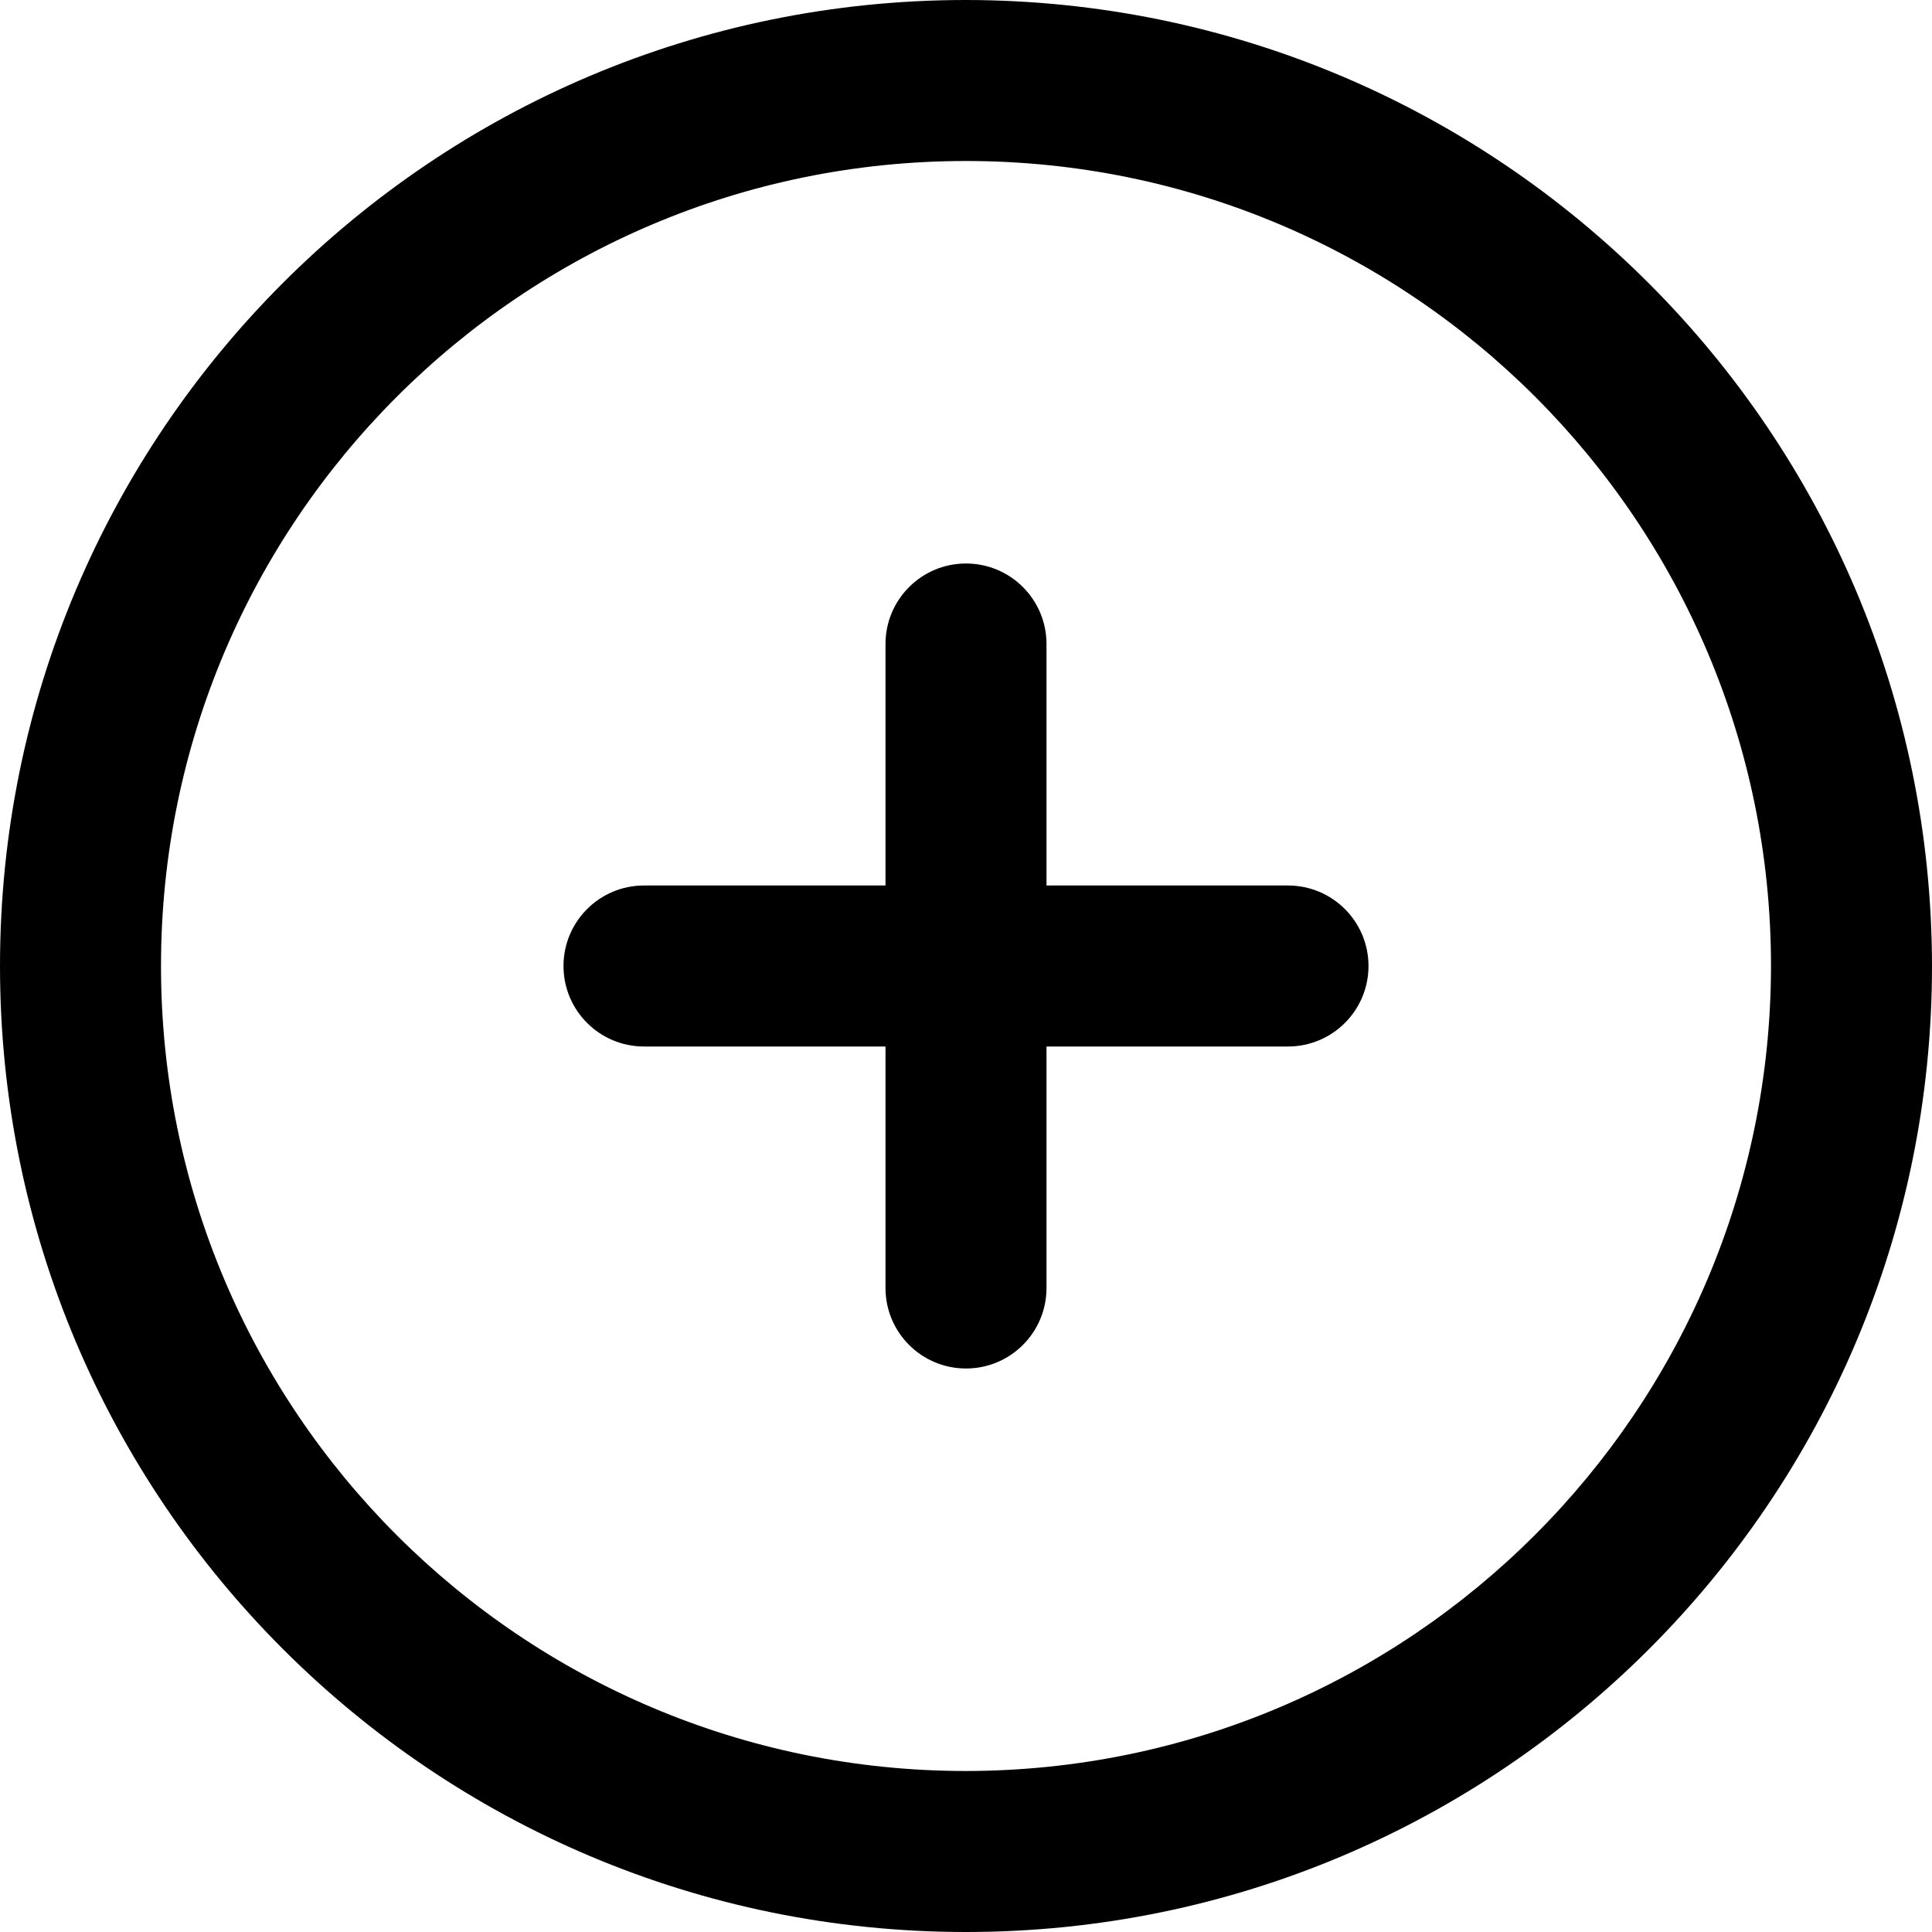
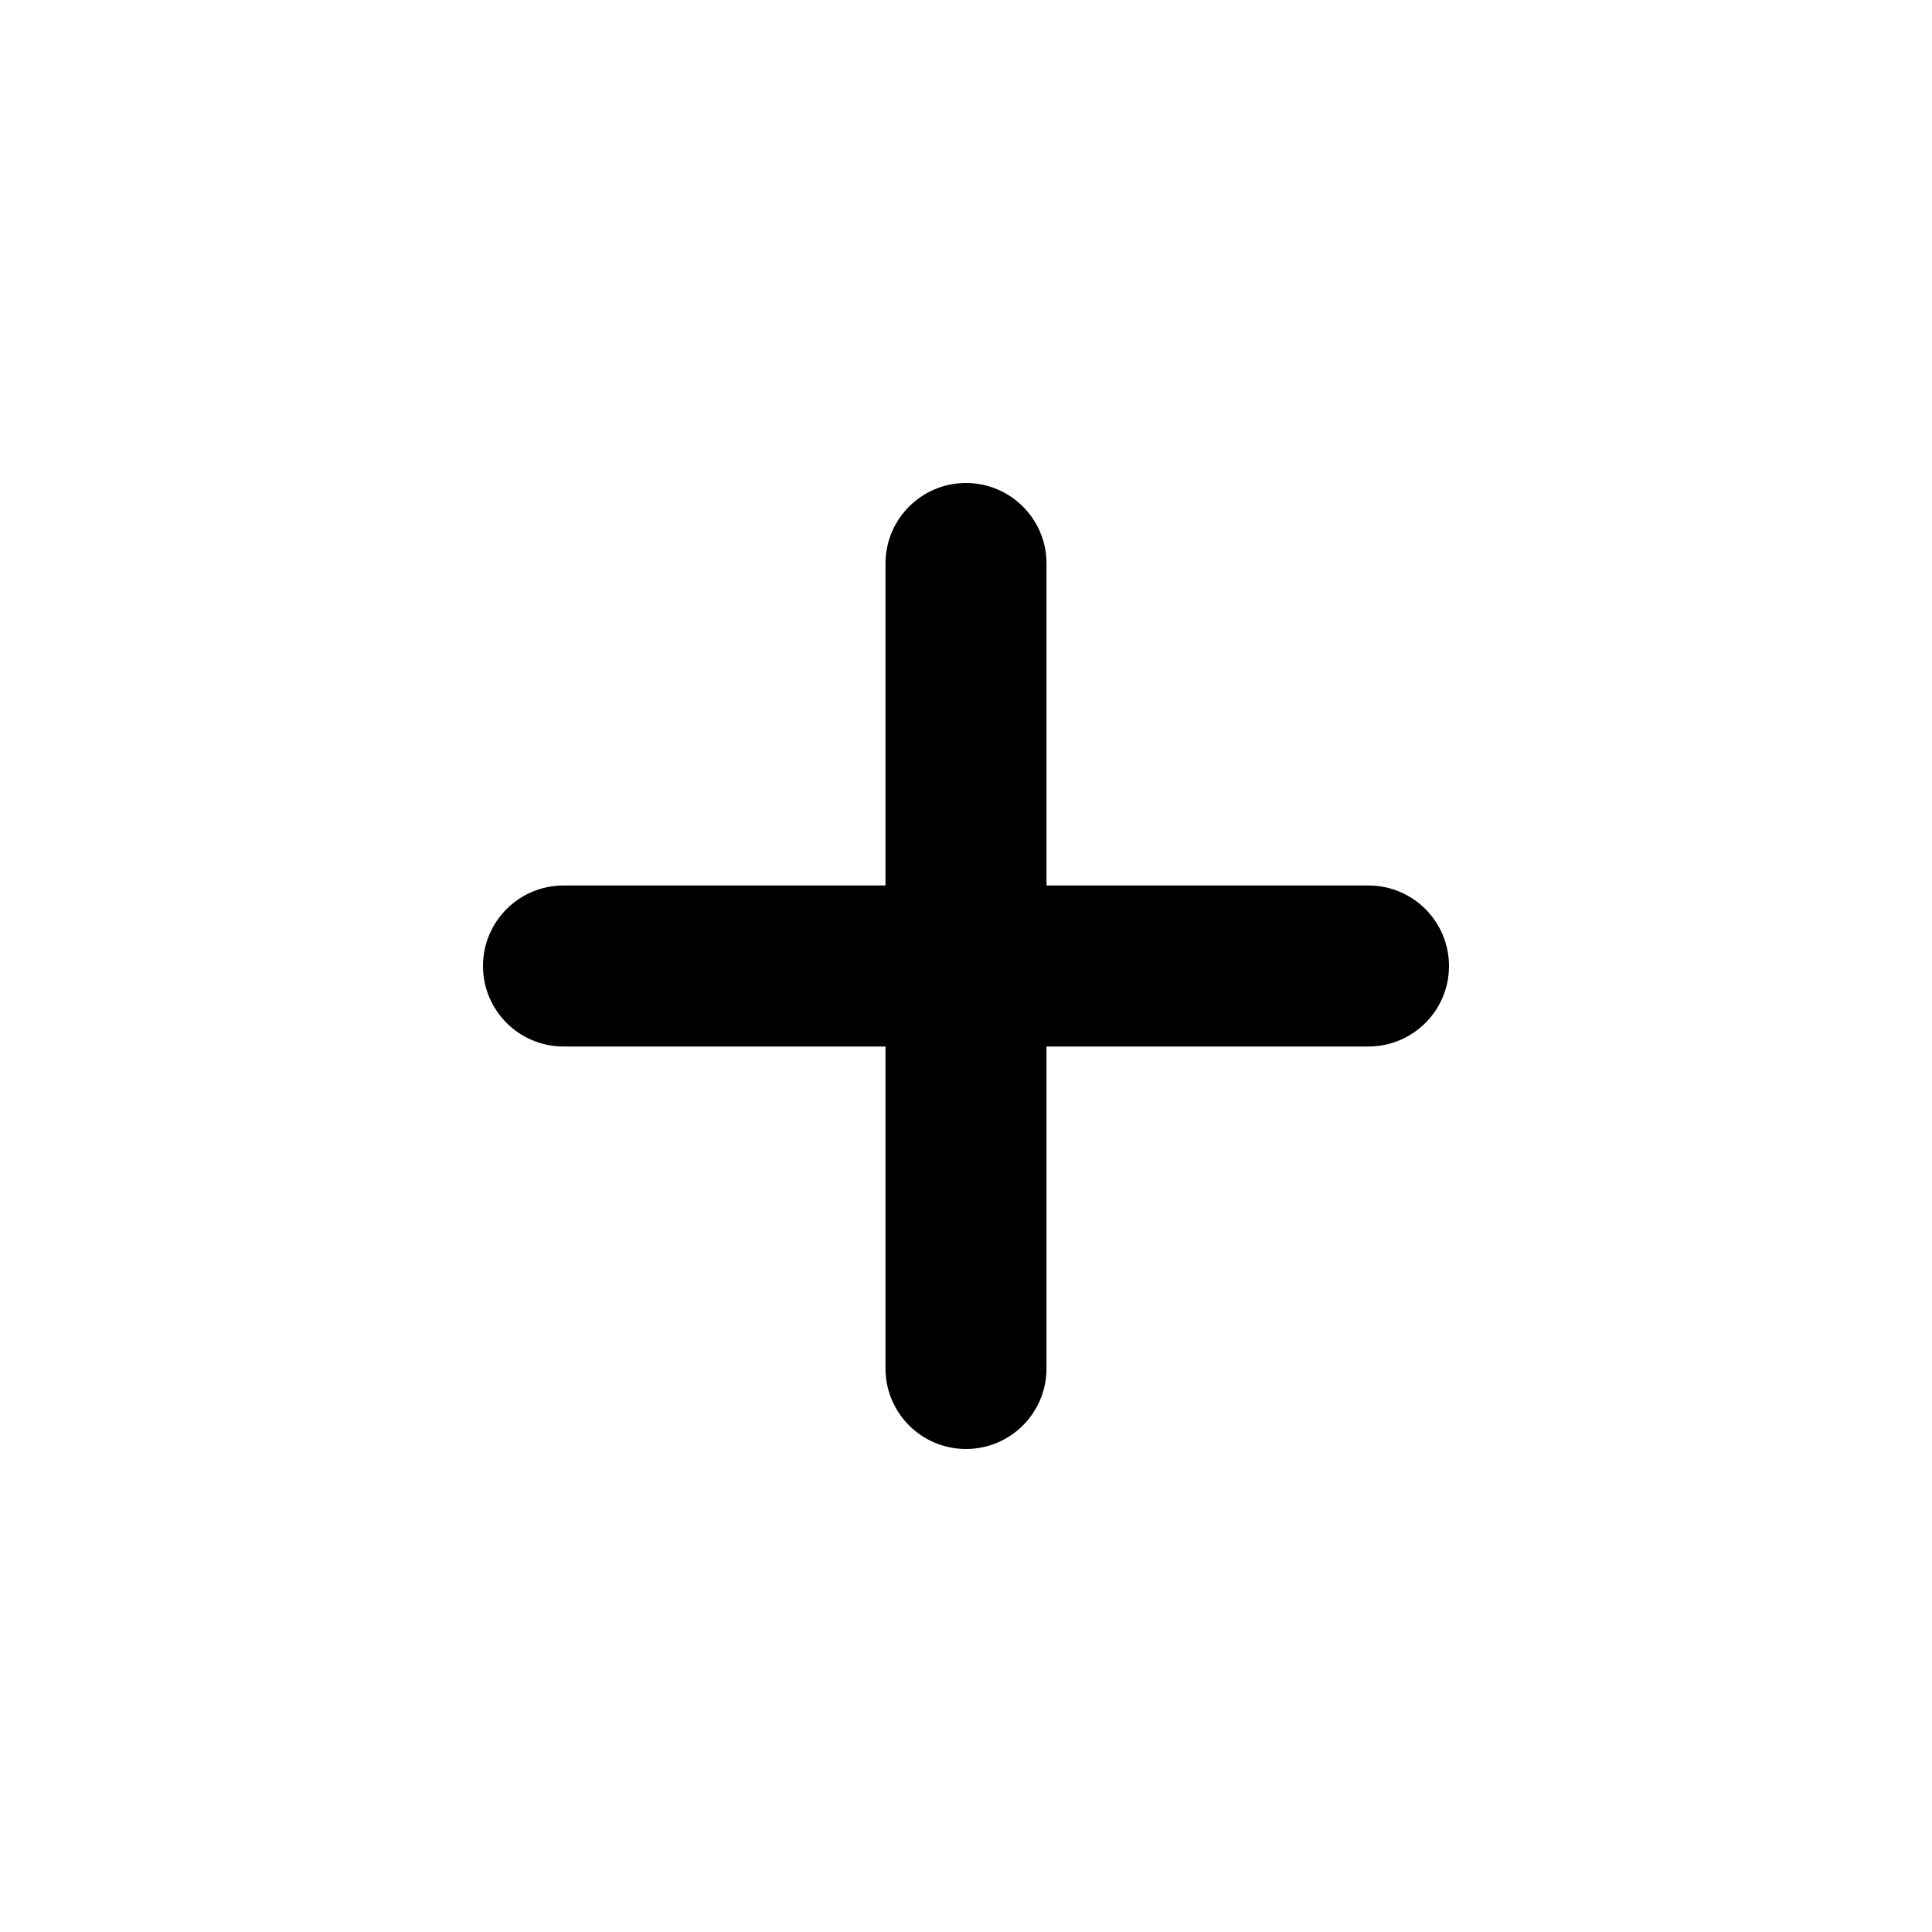
- <svg xmlns="http://www.w3.org/2000/svg" id="Layer_1" fill="current" height="512" viewBox="0 0 24 24" width="512" data-name="Layer 1">
-   <path d="m12 0a12 12 0 1 0 12 12 12.013 12.013 0 0 0 -12-12zm0 22a10 10 0 1 1 10-10 10.011 10.011 0 0 1 -10 10zm5-10a1 1 0 0 1 -1 1h-3v3a1 1 0 0 1 -2 0v-3h-3a1 1 0 0 1 0-2h3v-3a1 1 0 0 1 2 0v3h3a1 1 0 0 1 1 1z" />
+ <svg xmlns="http://www.w3.org/2000/svg" id="Filled" viewBox="0 0 24 24" width="512" height="512">
+   <path d="M17,11H13V7a1,1,0,0,0-2,0v4H7a1,1,0,0,0,0,2h4v4a1,1,0,0,0,2,0V13h4a1,1,0,0,0,0-2Z" />
</svg>
